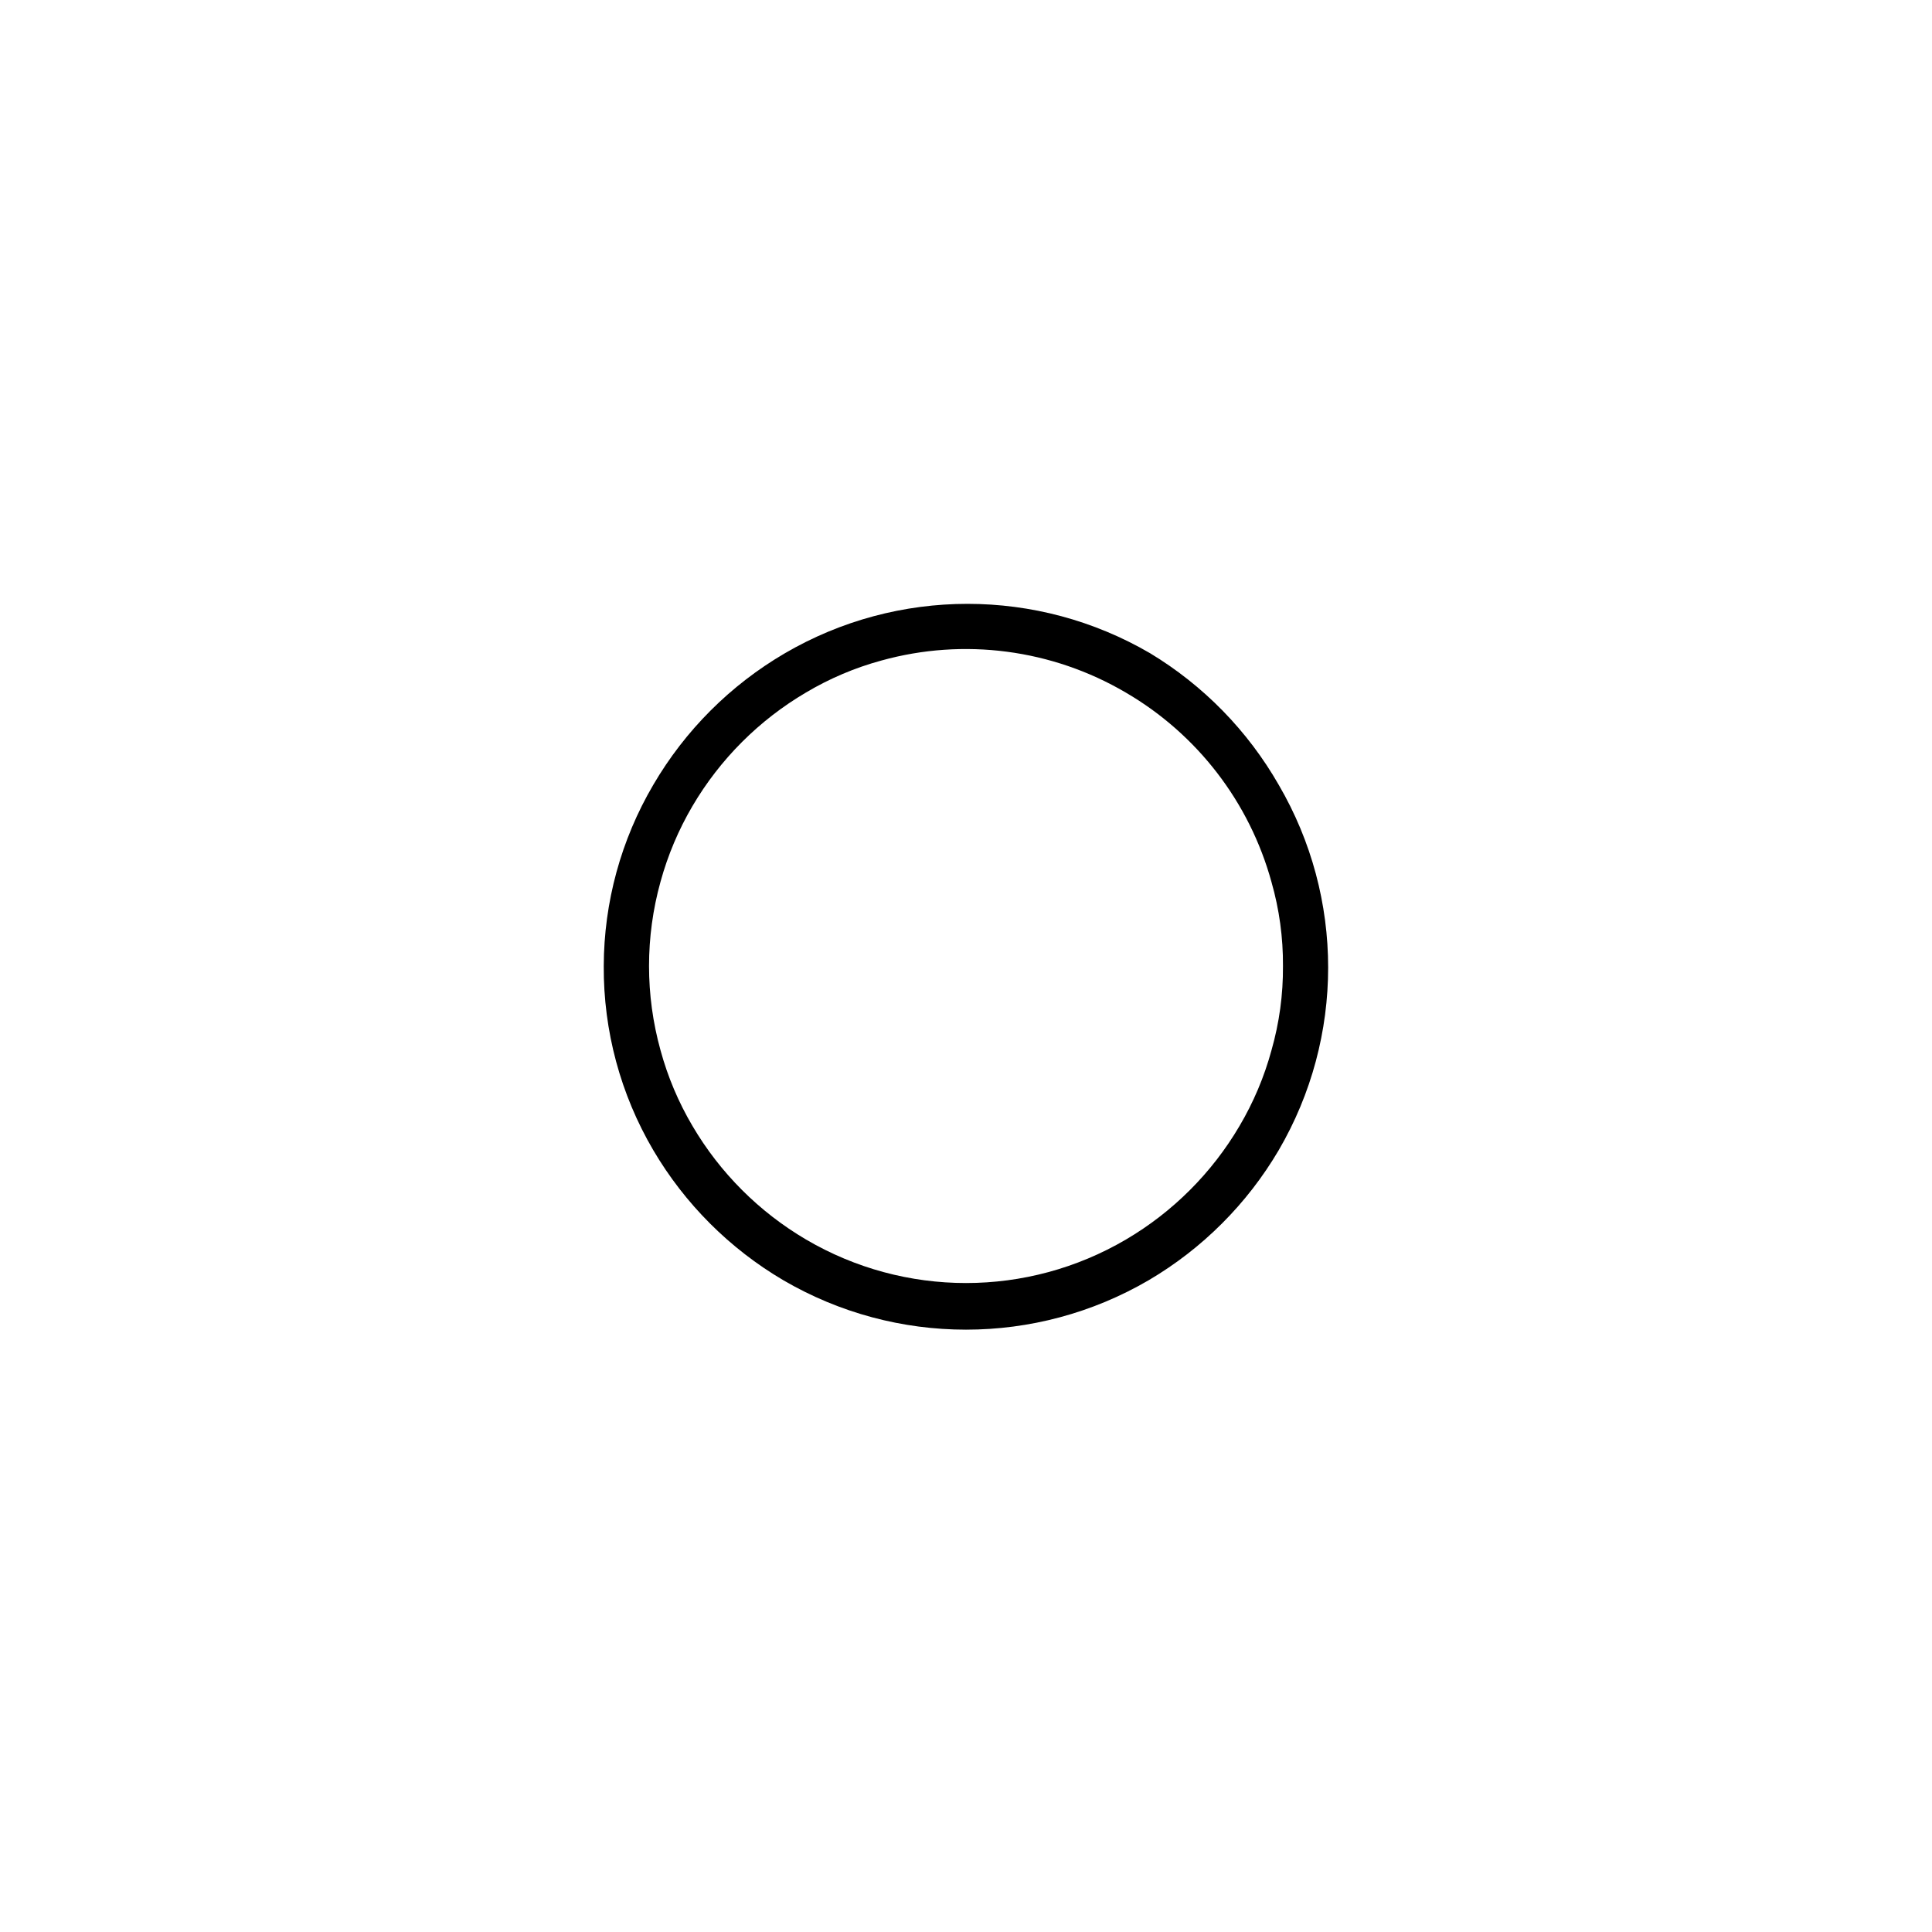
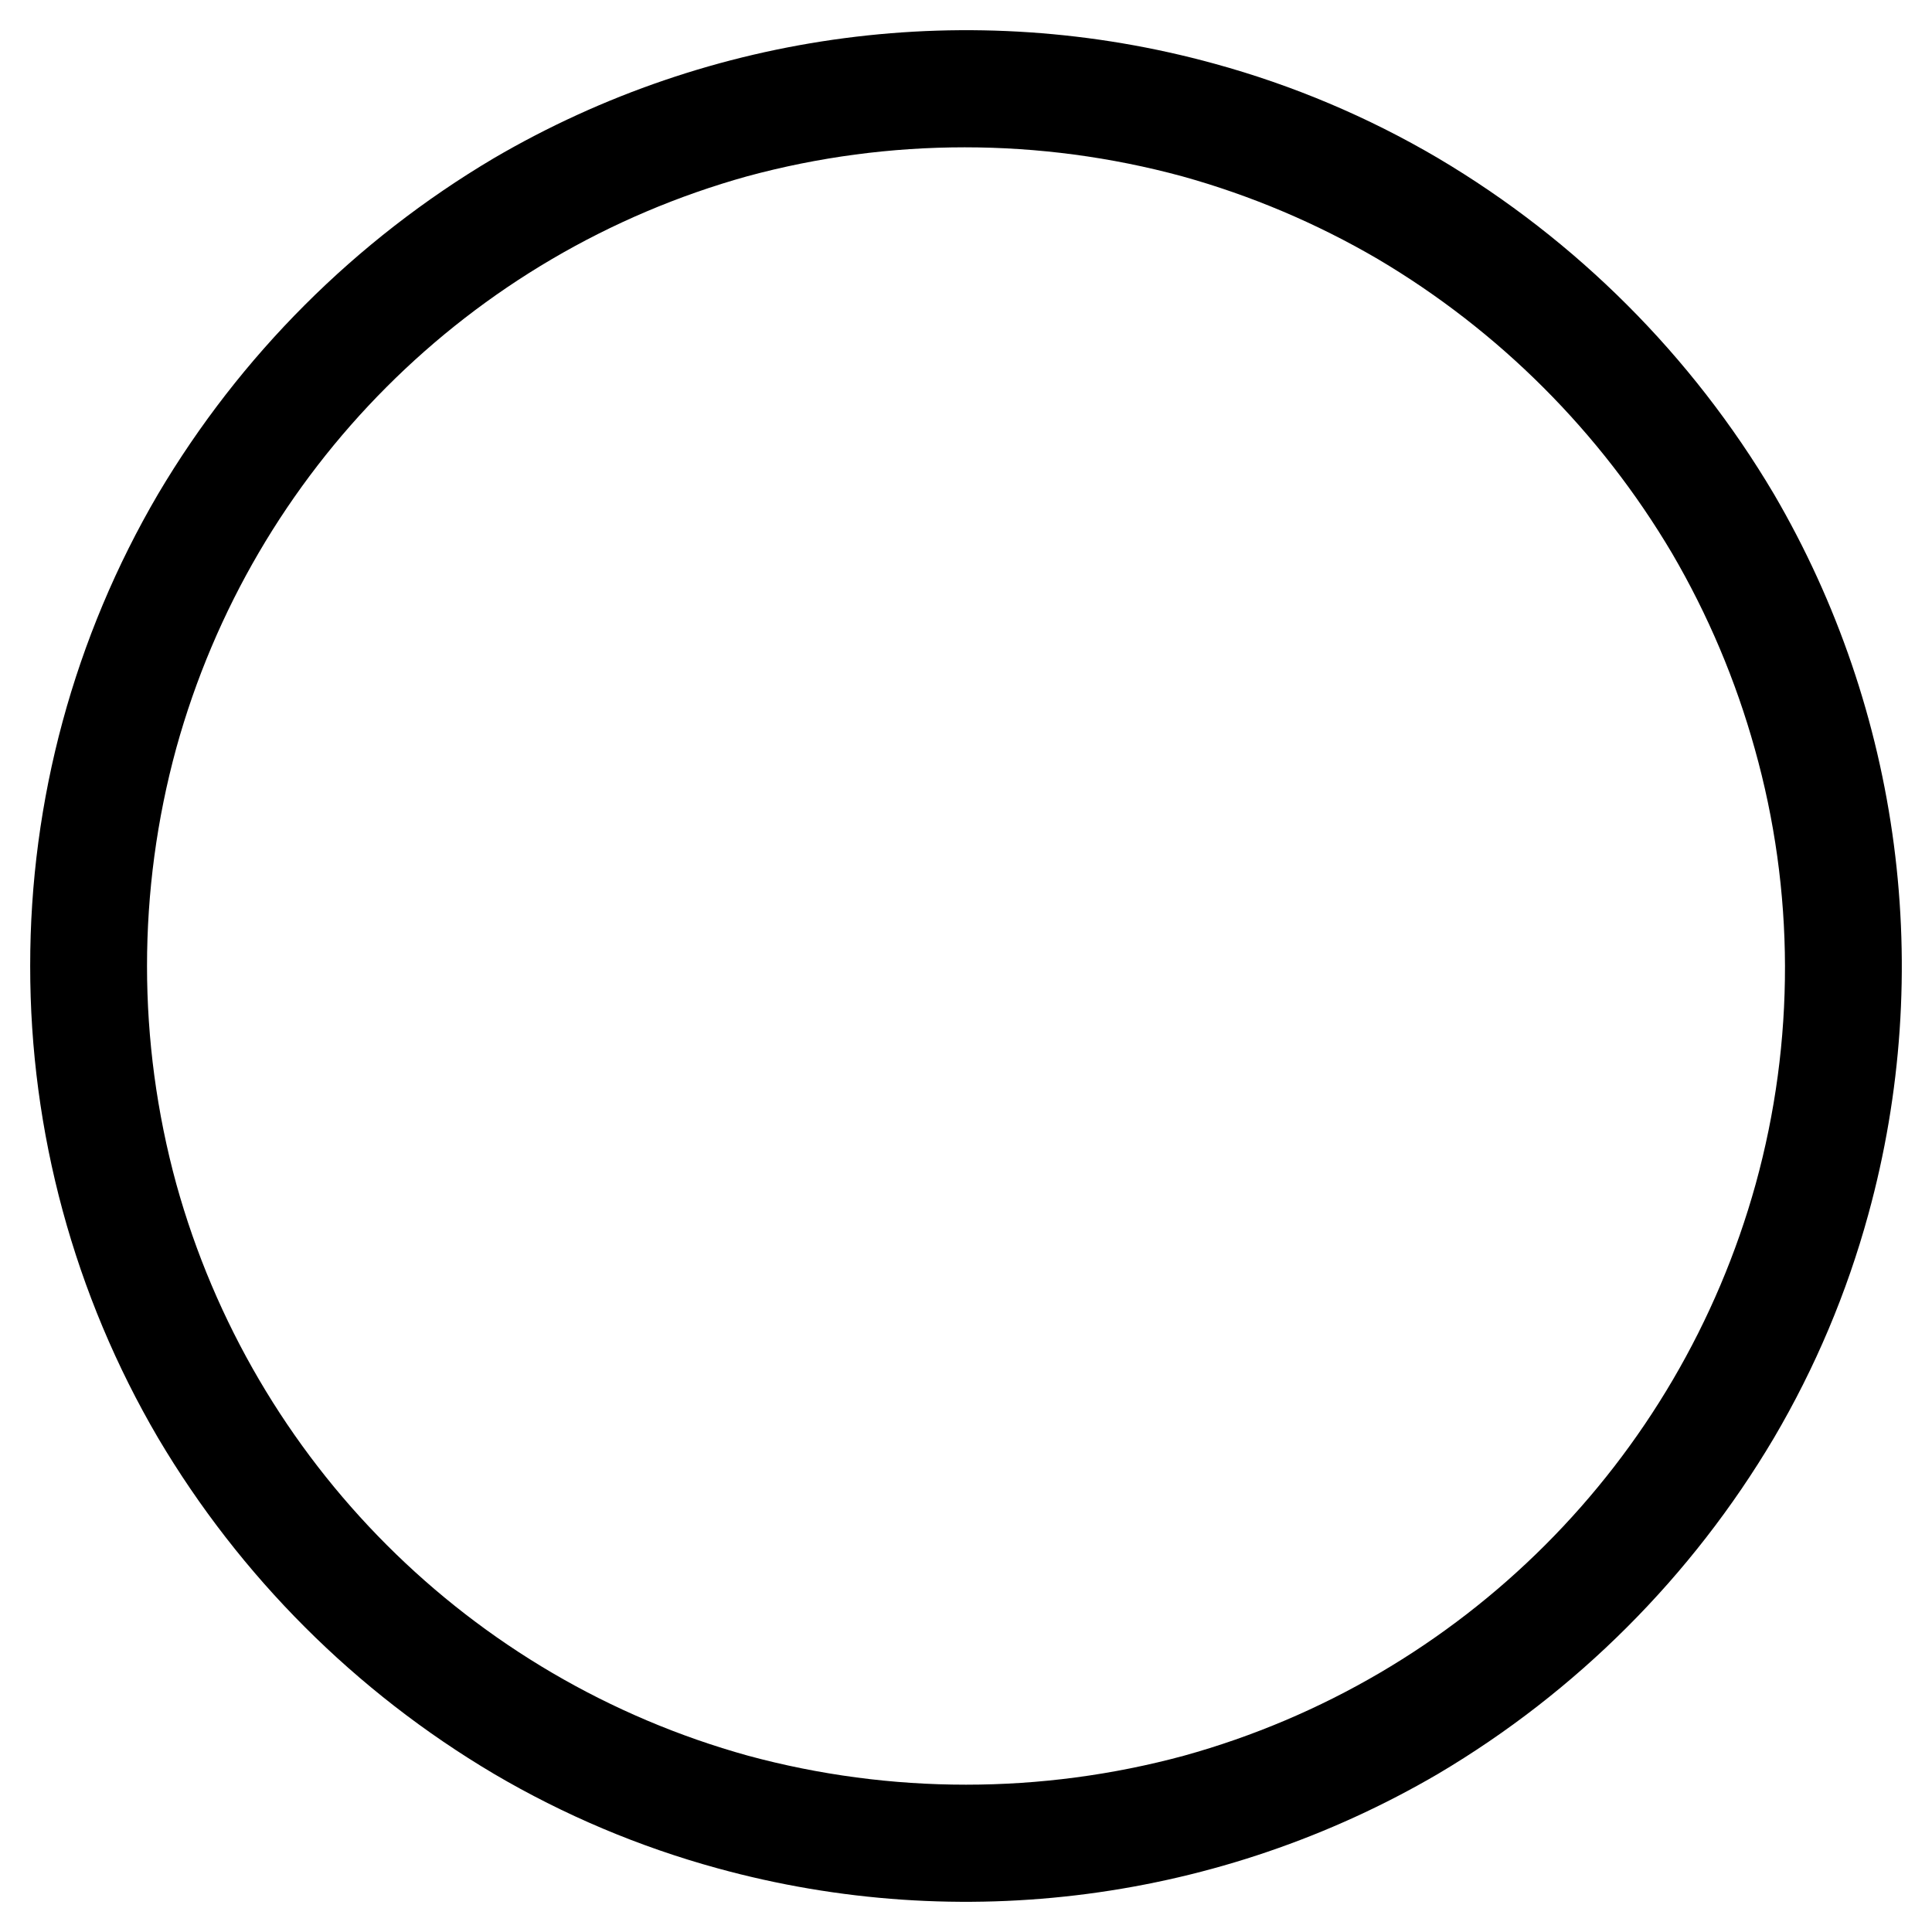
<svg xmlns="http://www.w3.org/2000/svg" viewBox="0 0 64 64">
-   <path d="M20,32A11.91,11.91,0,0,1,21.64,26,12.14,12.14,0,0,1,26,21.64a12,12,0,0,1,12.1,0A12.14,12.14,0,0,1,42.36,26a12,12,0,0,1,0,12.1,12.14,12.14,0,0,1-4.31,4.31,12,12,0,0,1-12.1,0,12.14,12.14,0,0,1-4.31-4.31A11.91,11.91,0,0,1,20,32Zm22.5,0a9.87,9.87,0,0,0-.38-2.78,10.48,10.48,0,0,0-4.83-6.28,10.46,10.46,0,0,0-8.09-1.06,10.06,10.06,0,0,0-2.5,1.06,10.58,10.58,0,0,0-3.76,3.76,10.35,10.35,0,0,0-1.06,2.51,10.43,10.43,0,0,0,0,5.58,10.19,10.19,0,0,0,1.06,2.51,10.58,10.58,0,0,0,3.76,3.76,10.46,10.46,0,0,0,10.6,0,10.58,10.58,0,0,0,3.76-3.76,10.19,10.19,0,0,0,1.06-2.51A9.89,9.89,0,0,0,42.5,32Z" />
+   <path d="M1,32A30.87,30.87,0,0,1,5.24,16.36,31.72,31.72,0,0,1,16.36,5.24,31,31,0,0,1,40.23,2.11a30.46,30.46,0,0,1,7.41,3.13A31.72,31.72,0,0,1,58.76,16.36a31,31,0,0,1,3.13,23.87,30.46,30.46,0,0,1-3.13,7.41A31.72,31.72,0,0,1,47.64,58.76a31,31,0,0,1-23.87,3.13,30.46,30.46,0,0,1-7.41-3.13A31.72,31.72,0,0,1,5.24,47.64,30.87,30.87,0,0,1,1,32Zm58.13,0a26.83,26.83,0,0,0-1-7.19,27.38,27.38,0,0,0-2.74-6.48,27.76,27.76,0,0,0-9.75-9.75,27.38,27.38,0,0,0-6.48-2.74,27.52,27.52,0,0,0-14.41,0A27.19,27.19,0,0,0,5.84,24.78a27.36,27.36,0,0,0,0,14.44A27.19,27.19,0,0,0,24.78,58.16a27.63,27.63,0,0,0,14.44,0A27.19,27.19,0,0,0,58.16,39.22,26.94,26.94,0,0,0,59.13,32Z" />
</svg>
